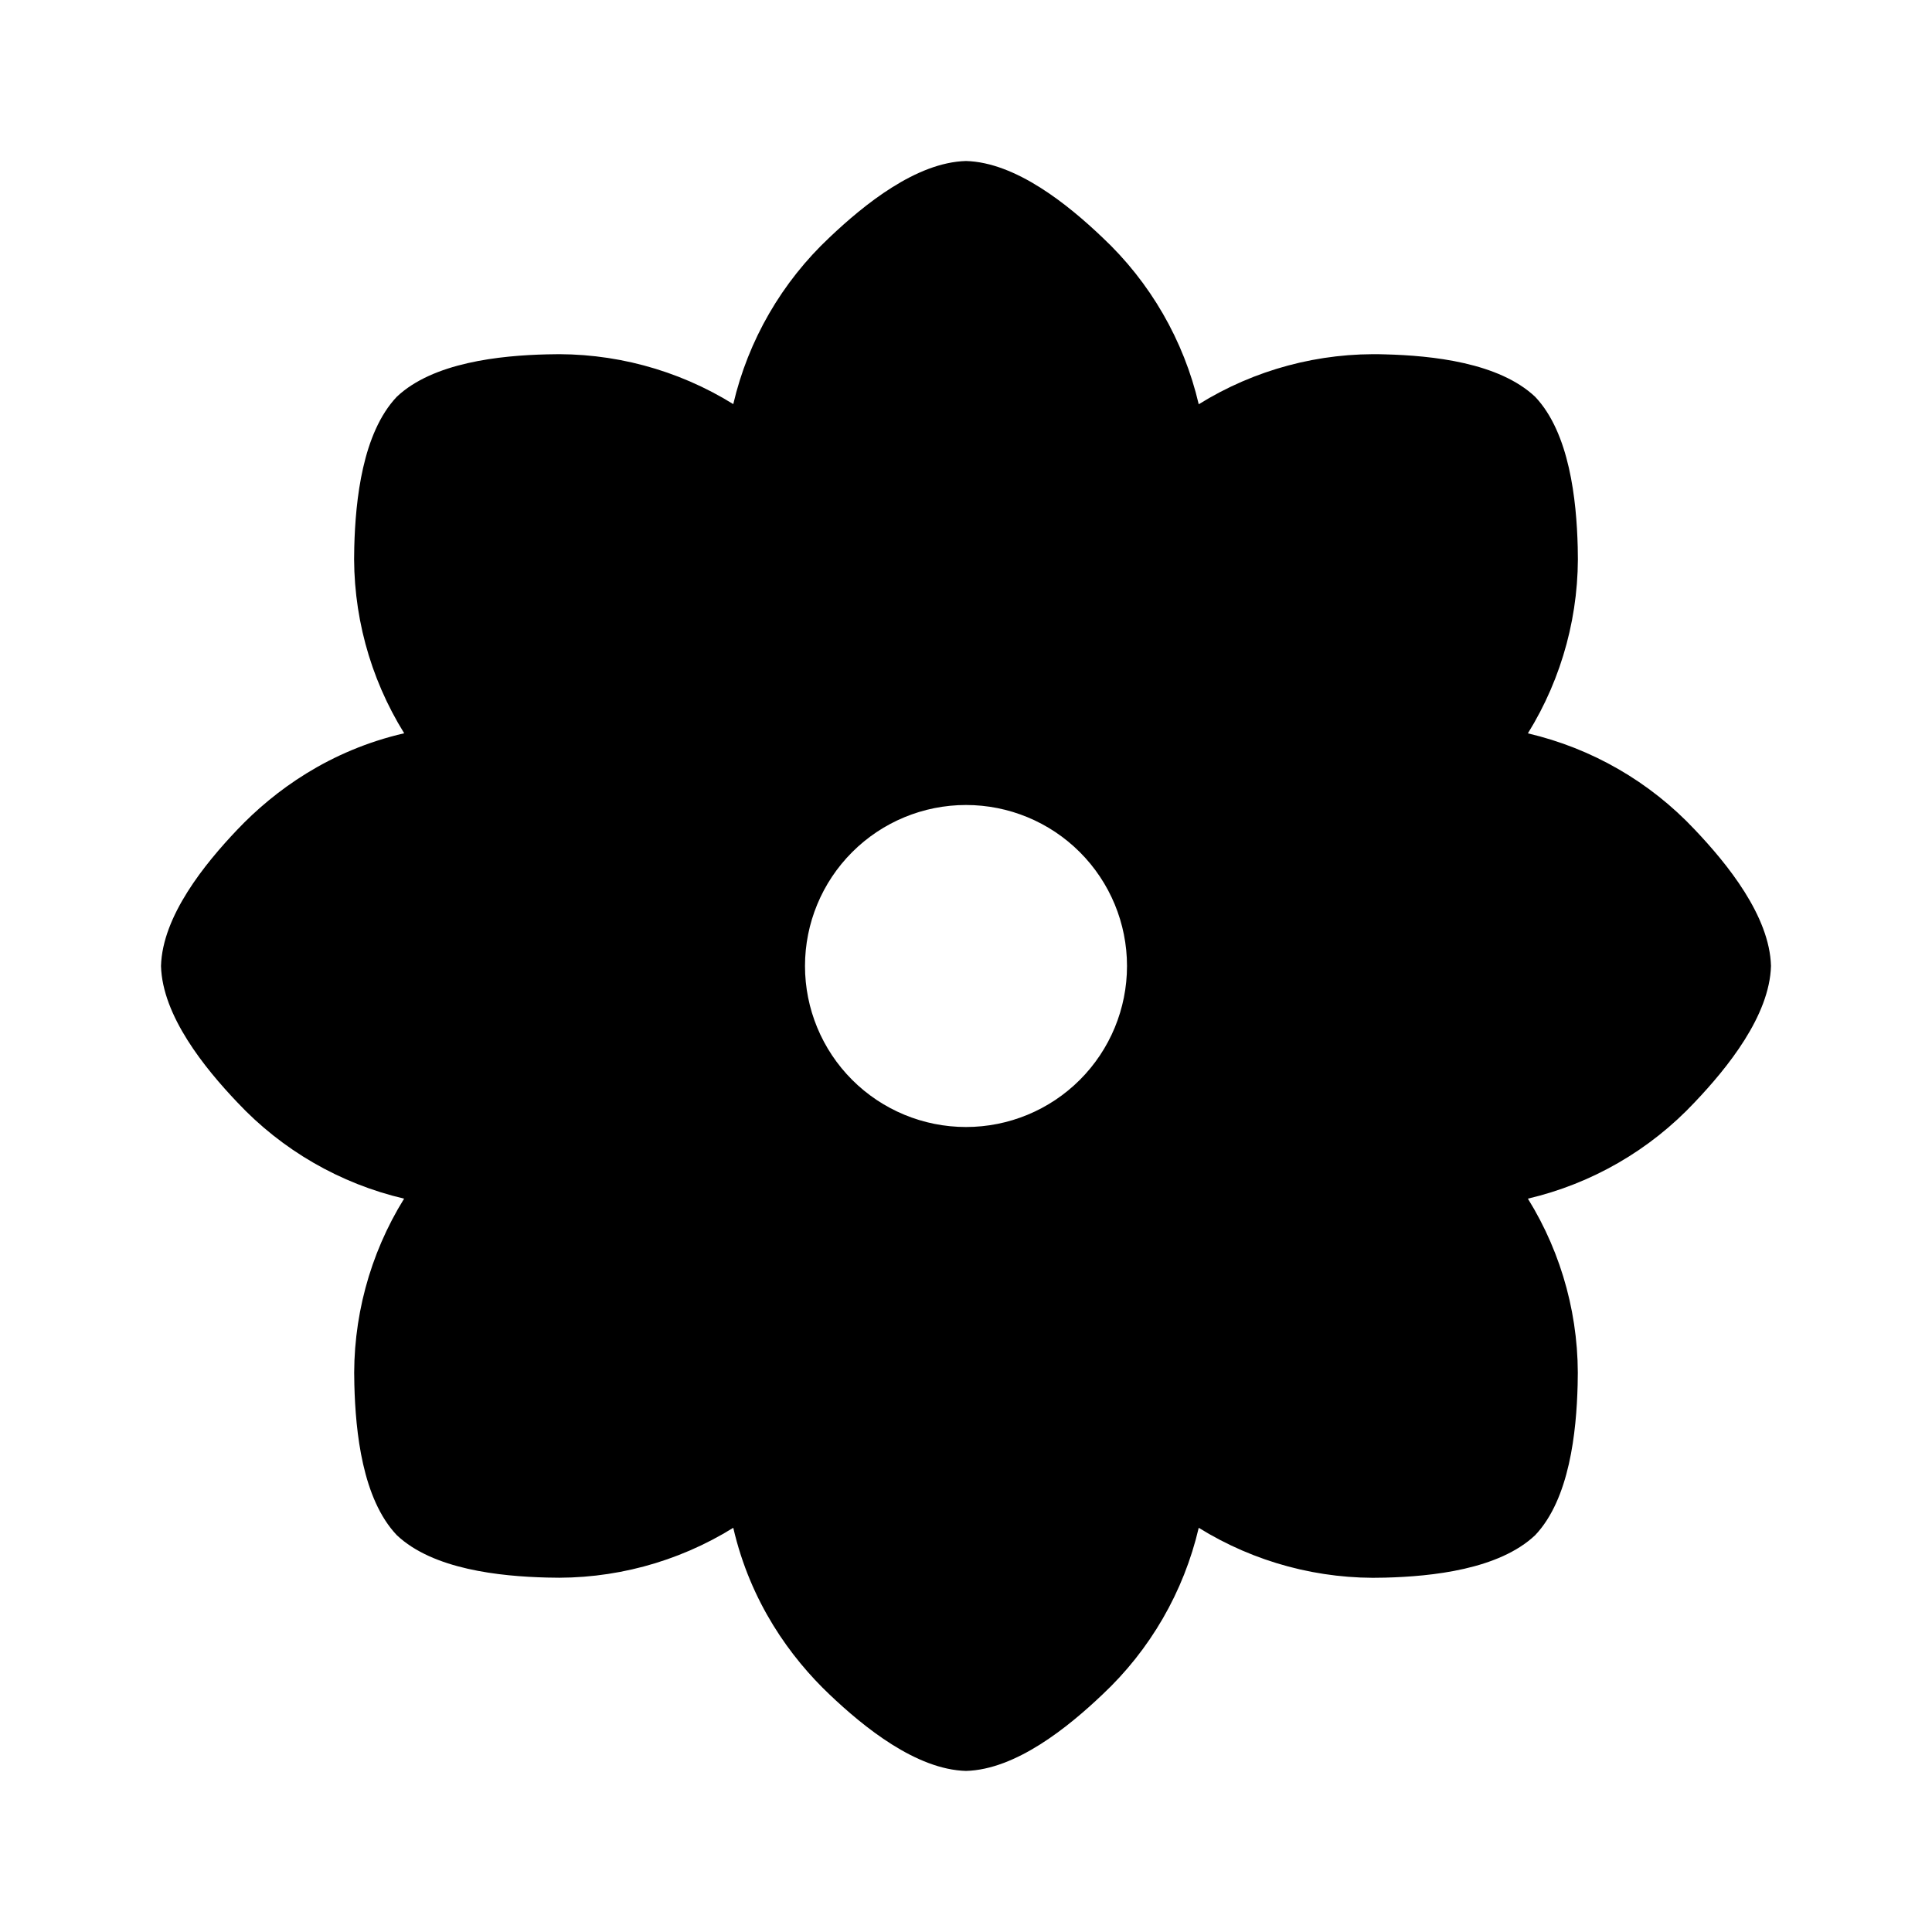
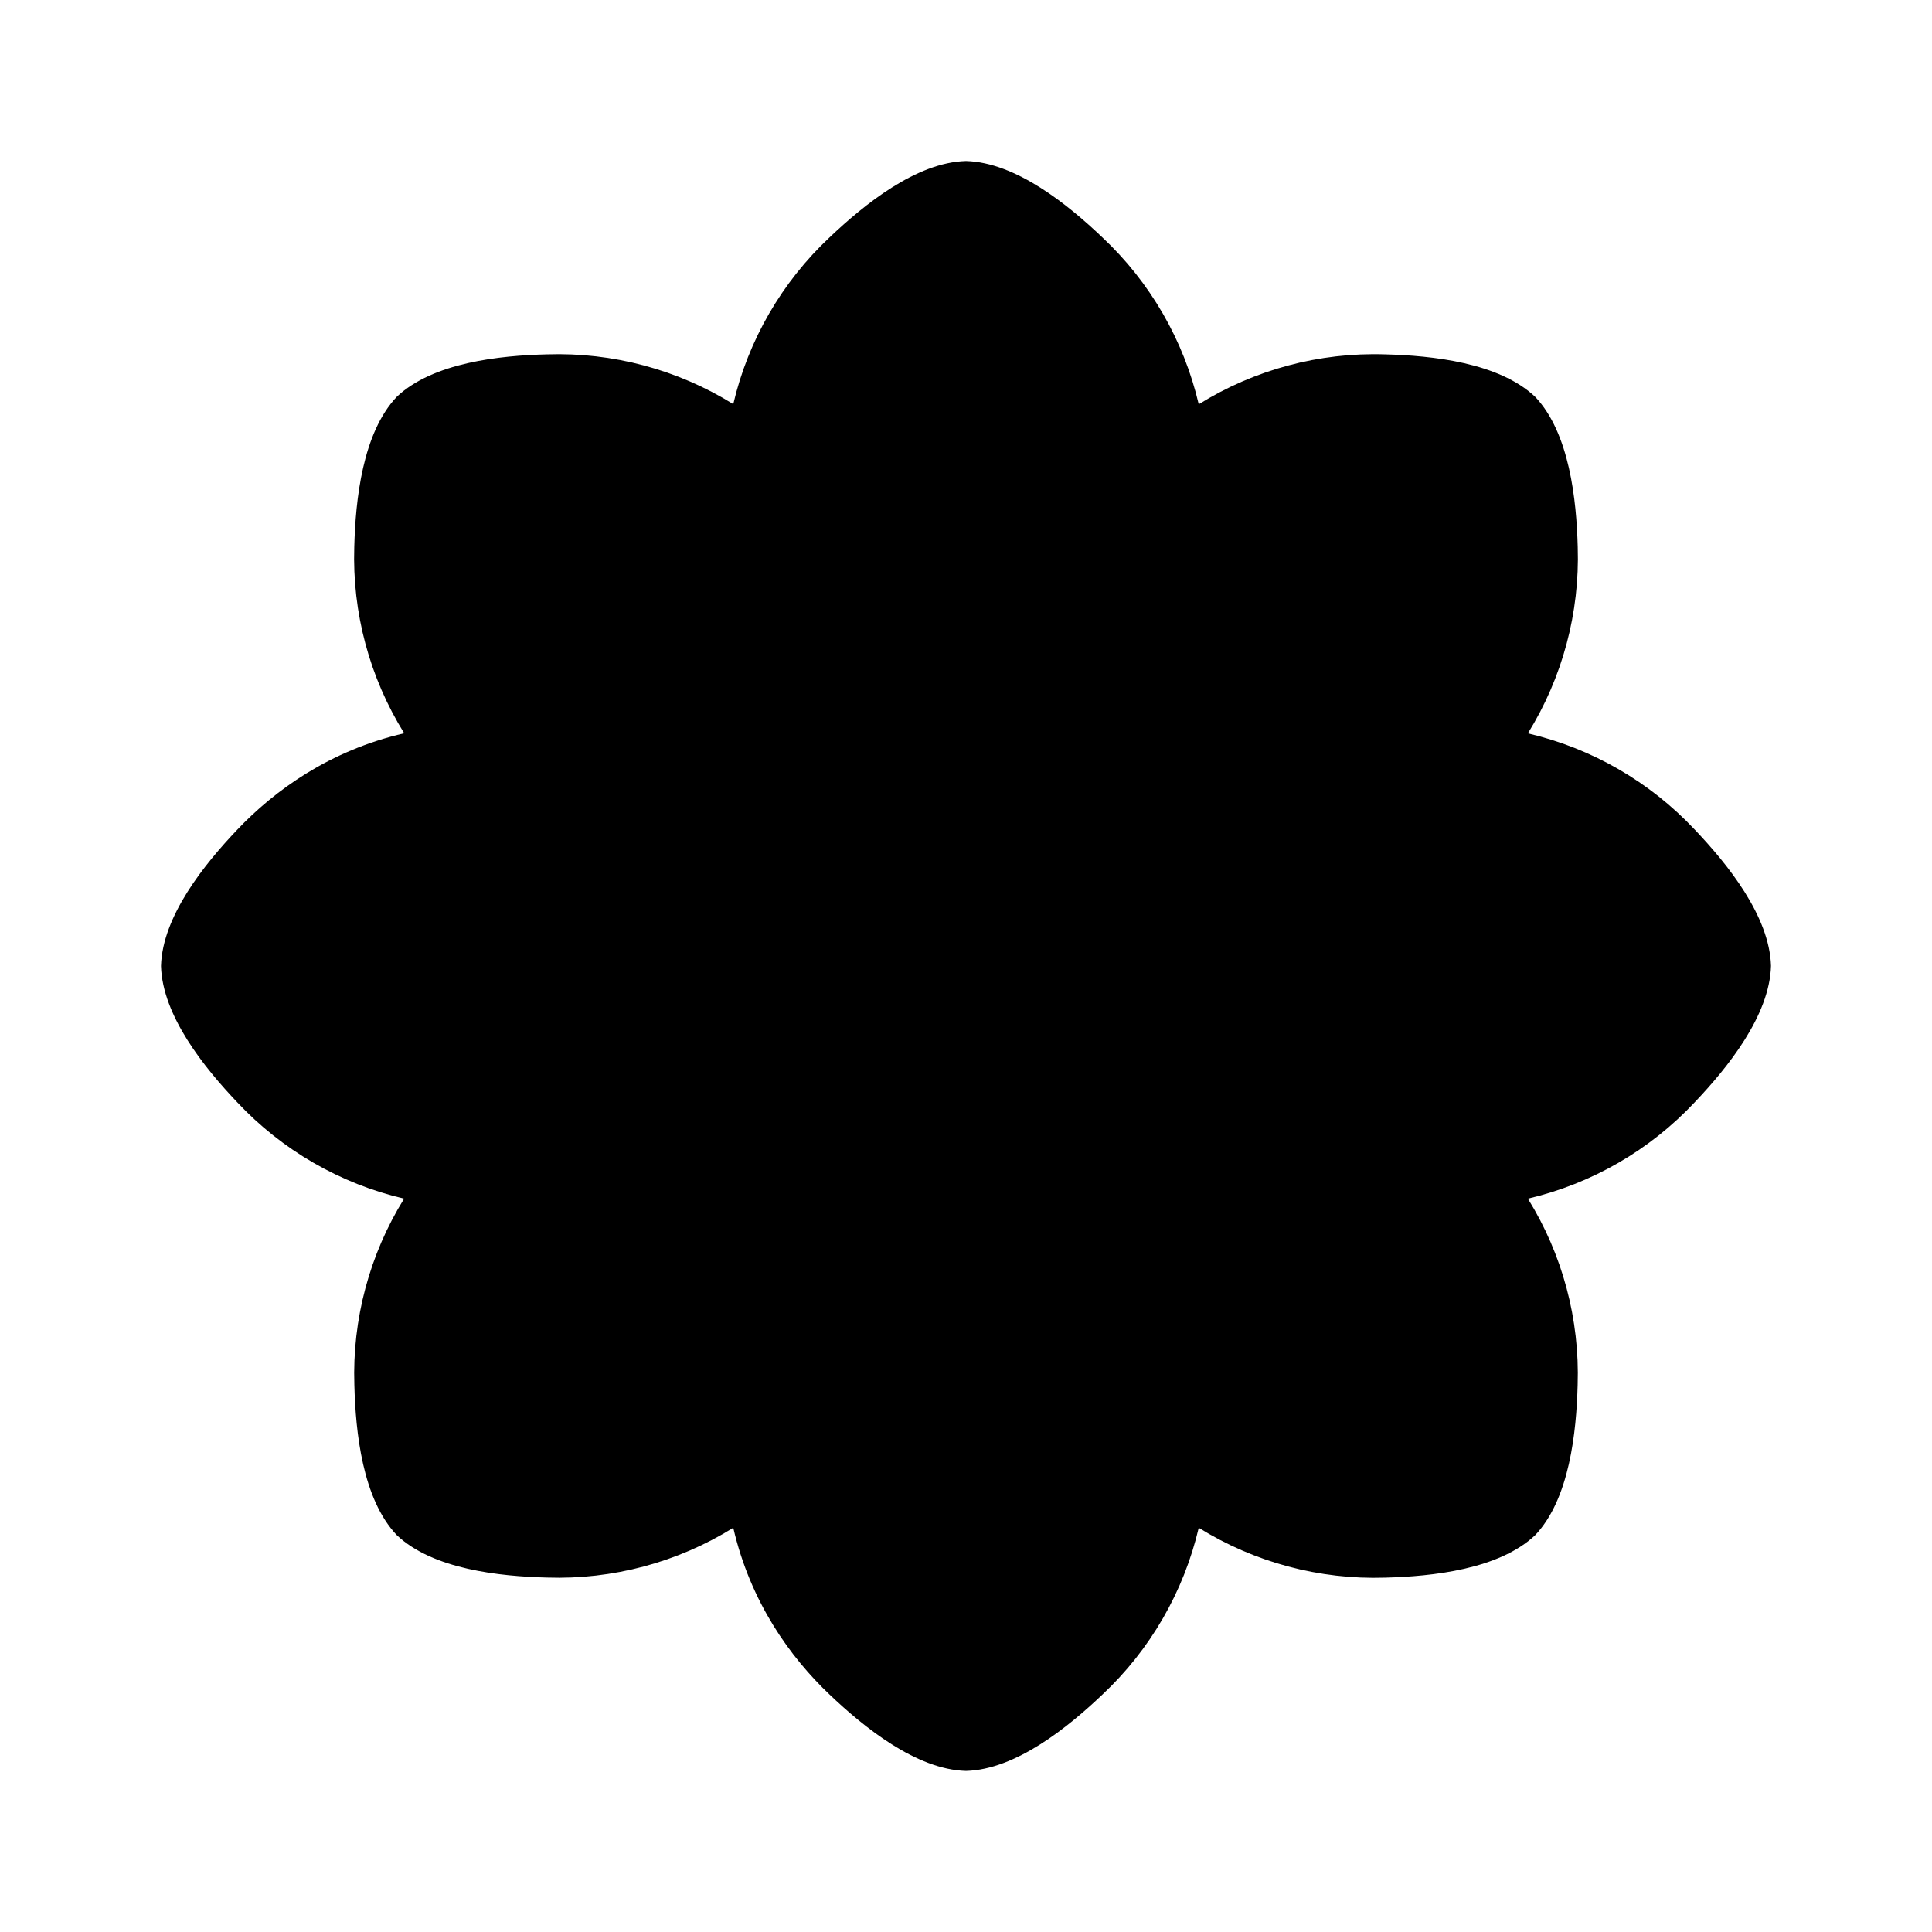
<svg xmlns="http://www.w3.org/2000/svg" width="113" height="113" viewBox="0 0 113 113" fill="none">
  <g id="mingcute:sunflower-fill">
    <g id="Group">
-       <path id="Vector" fill-rule="evenodd" clip-rule="evenodd" d="M42.888 23.636C39.624 21.611 35.833 20.599 31.993 20.726C29.234 20.792 25.326 21.202 23.207 23.207C21.202 25.326 20.792 29.234 20.721 31.993C20.597 35.834 21.613 39.625 23.641 42.888C19.271 43.896 16.06 46.231 13.876 48.529C11.973 50.53 9.497 53.581 9.417 56.5C9.497 59.419 11.973 62.47 13.876 64.471C16.501 67.272 19.897 69.233 23.636 70.107C21.611 73.372 20.599 77.163 20.726 81.002C20.797 83.766 21.197 87.669 23.207 89.788C25.326 91.794 29.234 92.199 31.993 92.269C35.833 92.397 39.624 91.384 42.888 89.359C43.896 93.724 46.231 96.94 48.529 99.12C50.53 101.022 53.586 103.499 56.5 103.579C59.419 103.499 62.47 101.022 64.471 99.12C67.274 96.495 69.237 93.099 70.112 89.359C73.377 91.383 77.167 92.397 81.007 92.274C83.766 92.203 87.674 91.794 89.793 89.788C91.798 87.669 92.203 83.761 92.274 81.002C92.401 77.163 91.389 73.372 89.364 70.107C93.103 69.232 96.499 67.269 99.124 64.467C101.027 62.465 103.503 59.414 103.583 56.495C103.503 53.576 101.027 50.525 99.124 48.524C96.498 45.725 93.102 43.766 89.364 42.893C91.388 39.628 92.402 35.837 92.279 31.998C92.208 29.239 91.798 25.331 89.793 23.212C87.674 21.206 83.766 20.797 81.007 20.726C77.166 20.601 73.375 21.617 70.112 23.645C69.237 19.905 67.275 16.507 64.471 13.88C62.47 11.973 59.419 9.497 56.5 9.417C53.581 9.497 50.535 11.973 48.529 13.876C45.728 16.501 43.762 19.897 42.888 23.636ZM56.5 65.917C58.998 65.917 61.393 64.925 63.159 63.159C64.925 61.393 65.917 58.998 65.917 56.5C65.917 54.003 64.925 51.608 63.159 49.842C61.393 48.075 58.998 47.083 56.5 47.083C54.003 47.083 51.607 48.075 49.841 49.842C48.075 51.608 47.083 54.003 47.083 56.5C47.083 58.998 48.075 61.393 49.841 63.159C51.607 64.925 54.003 65.917 56.5 65.917Z" fill="black" />
+       <path id="Vector" fillRule="evenodd" clipRule="evenodd" d="M42.888 23.636C39.624 21.611 35.833 20.599 31.993 20.726C29.234 20.792 25.326 21.202 23.207 23.207C21.202 25.326 20.792 29.234 20.721 31.993C20.597 35.834 21.613 39.625 23.641 42.888C19.271 43.896 16.06 46.231 13.876 48.529C11.973 50.53 9.497 53.581 9.417 56.5C9.497 59.419 11.973 62.47 13.876 64.471C16.501 67.272 19.897 69.233 23.636 70.107C21.611 73.372 20.599 77.163 20.726 81.002C20.797 83.766 21.197 87.669 23.207 89.788C25.326 91.794 29.234 92.199 31.993 92.269C35.833 92.397 39.624 91.384 42.888 89.359C43.896 93.724 46.231 96.94 48.529 99.12C50.53 101.022 53.586 103.499 56.5 103.579C59.419 103.499 62.47 101.022 64.471 99.12C67.274 96.495 69.237 93.099 70.112 89.359C73.377 91.383 77.167 92.397 81.007 92.274C83.766 92.203 87.674 91.794 89.793 89.788C91.798 87.669 92.203 83.761 92.274 81.002C92.401 77.163 91.389 73.372 89.364 70.107C93.103 69.232 96.499 67.269 99.124 64.467C101.027 62.465 103.503 59.414 103.583 56.495C103.503 53.576 101.027 50.525 99.124 48.524C96.498 45.725 93.102 43.766 89.364 42.893C91.388 39.628 92.402 35.837 92.279 31.998C92.208 29.239 91.798 25.331 89.793 23.212C87.674 21.206 83.766 20.797 81.007 20.726C77.166 20.601 73.375 21.617 70.112 23.645C69.237 19.905 67.275 16.507 64.471 13.88C62.47 11.973 59.419 9.497 56.5 9.417C53.581 9.497 50.535 11.973 48.529 13.876C45.728 16.501 43.762 19.897 42.888 23.636ZM56.5 65.917C58.998 65.917 61.393 64.925 63.159 63.159C64.925 61.393 65.917 58.998 65.917 56.5C65.917 54.003 64.925 51.608 63.159 49.842C61.393 48.075 58.998 47.083 56.5 47.083C54.003 47.083 51.607 48.075 49.841 49.842C48.075 51.608 47.083 54.003 47.083 56.5C47.083 58.998 48.075 61.393 49.841 63.159C51.607 64.925 54.003 65.917 56.5 65.917Z" fill="black" />
    </g>
  </g>
</svg>
